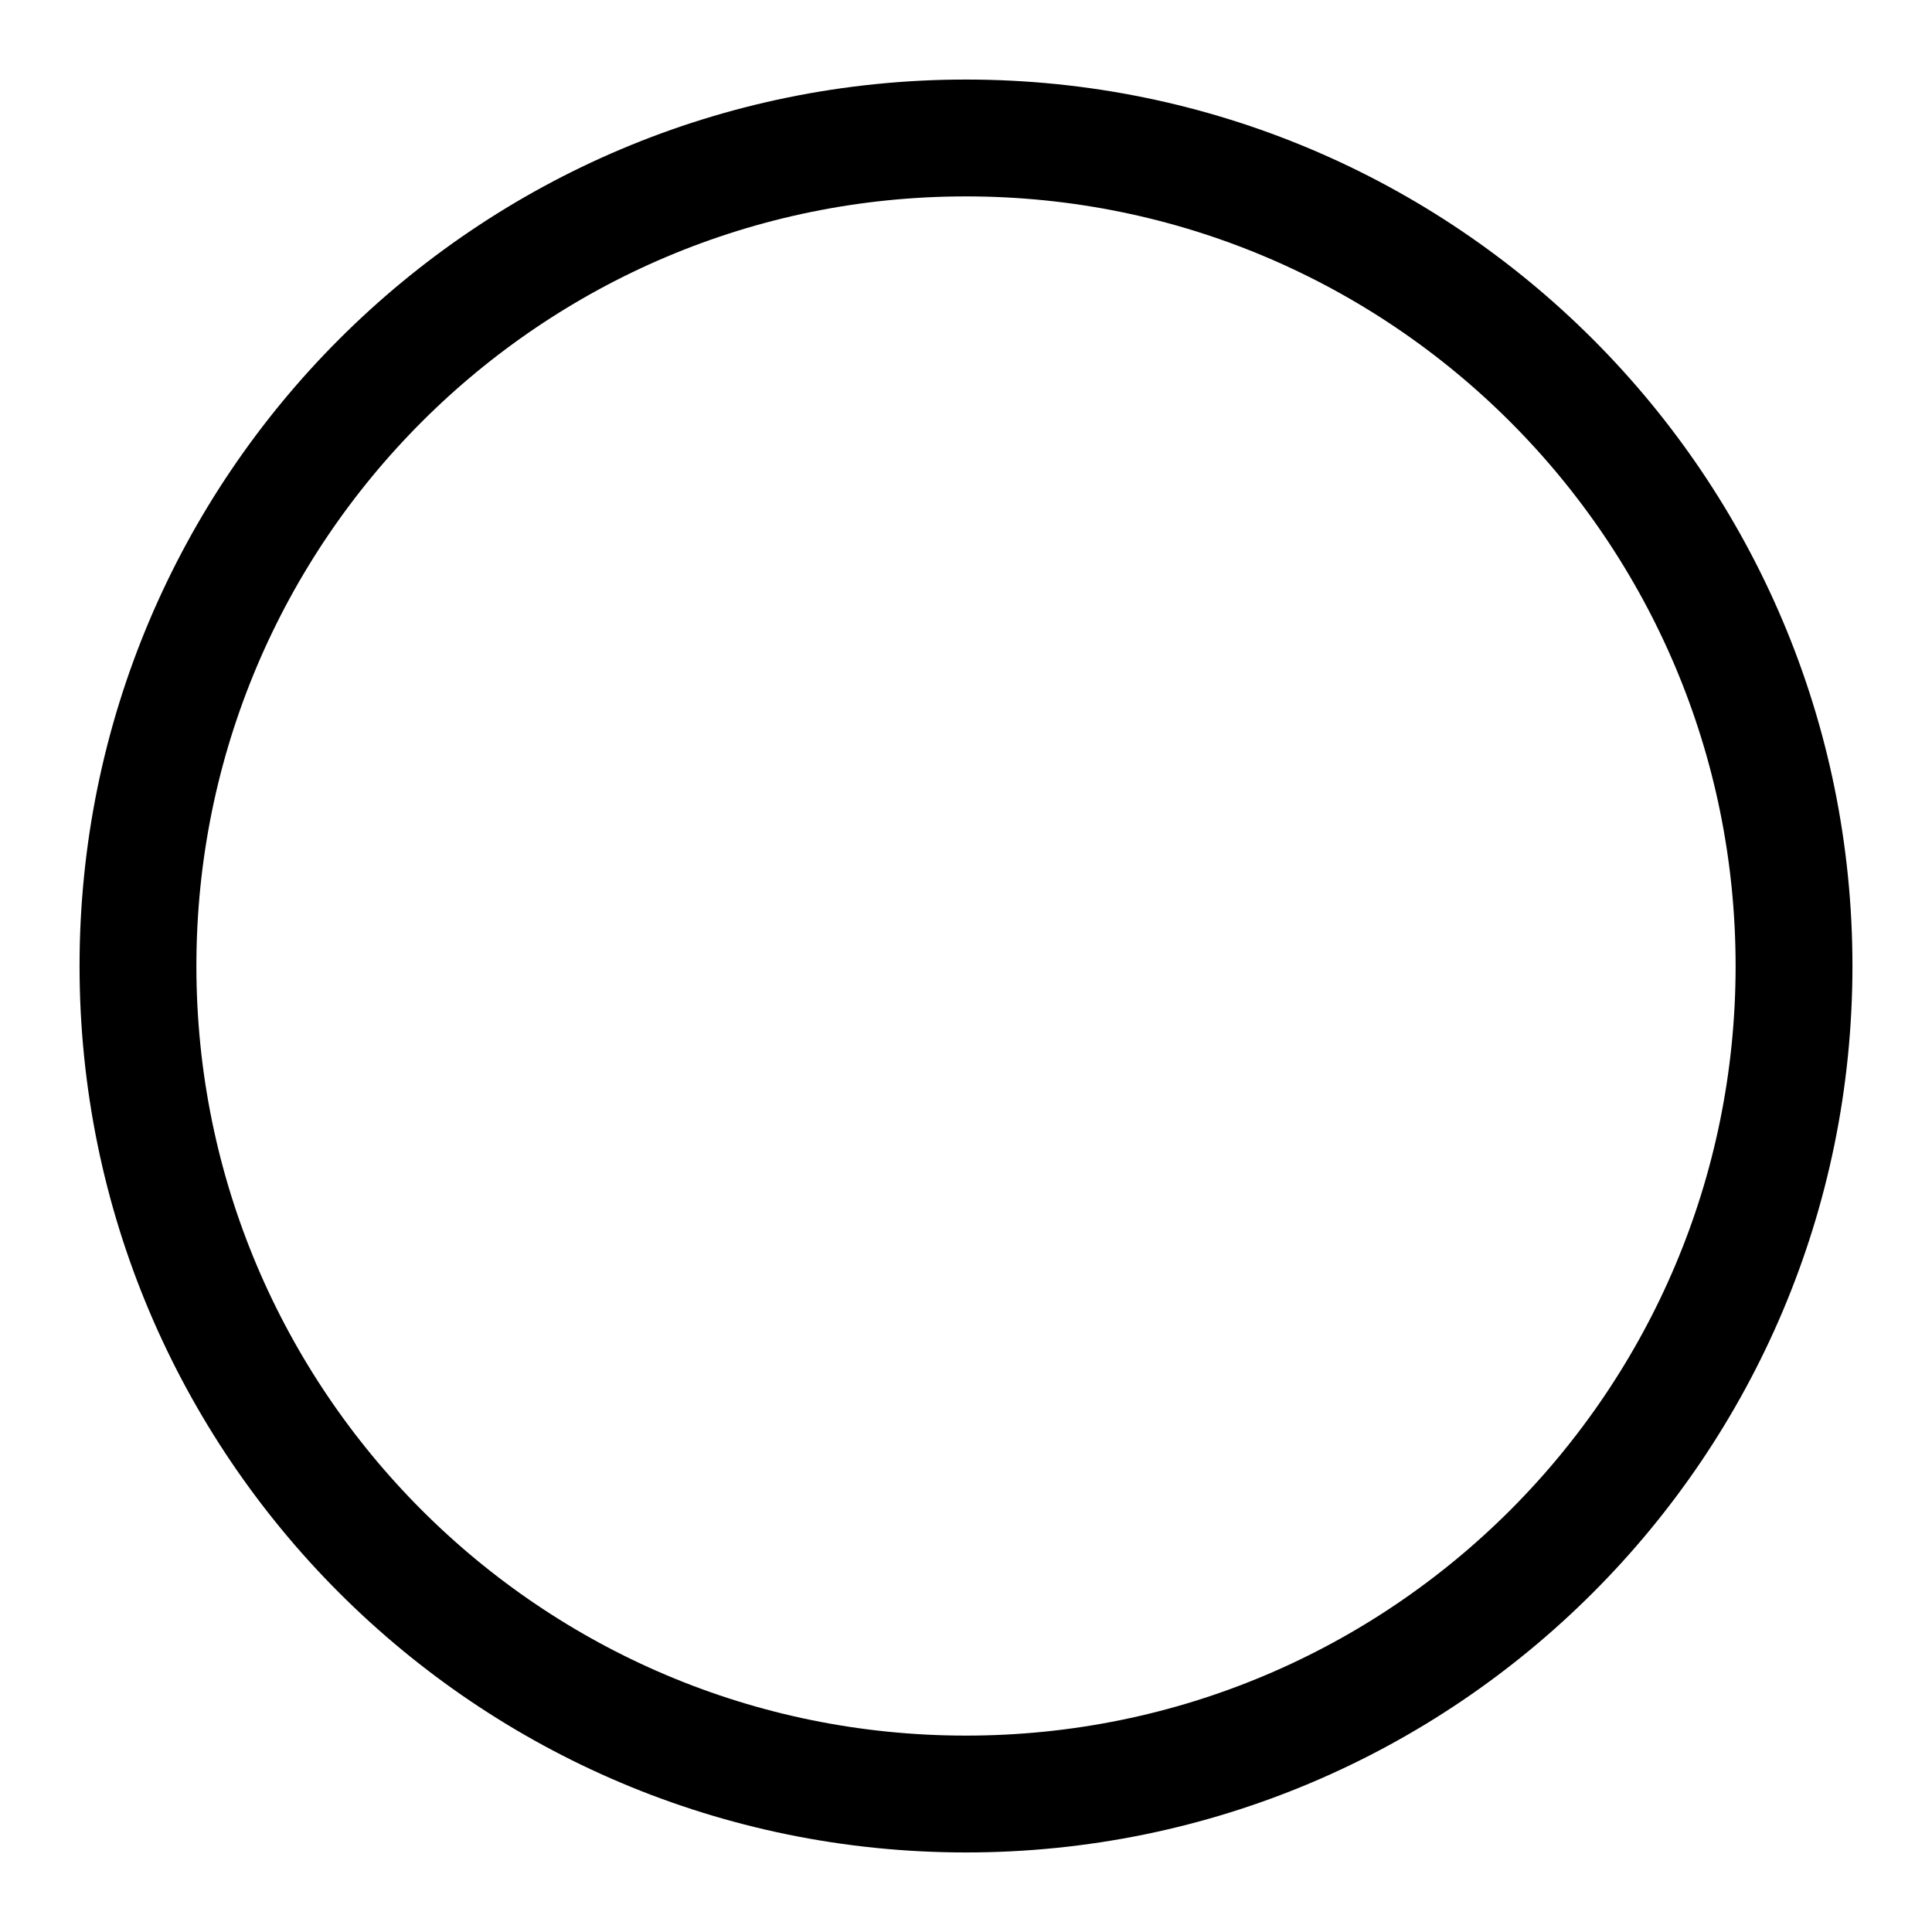
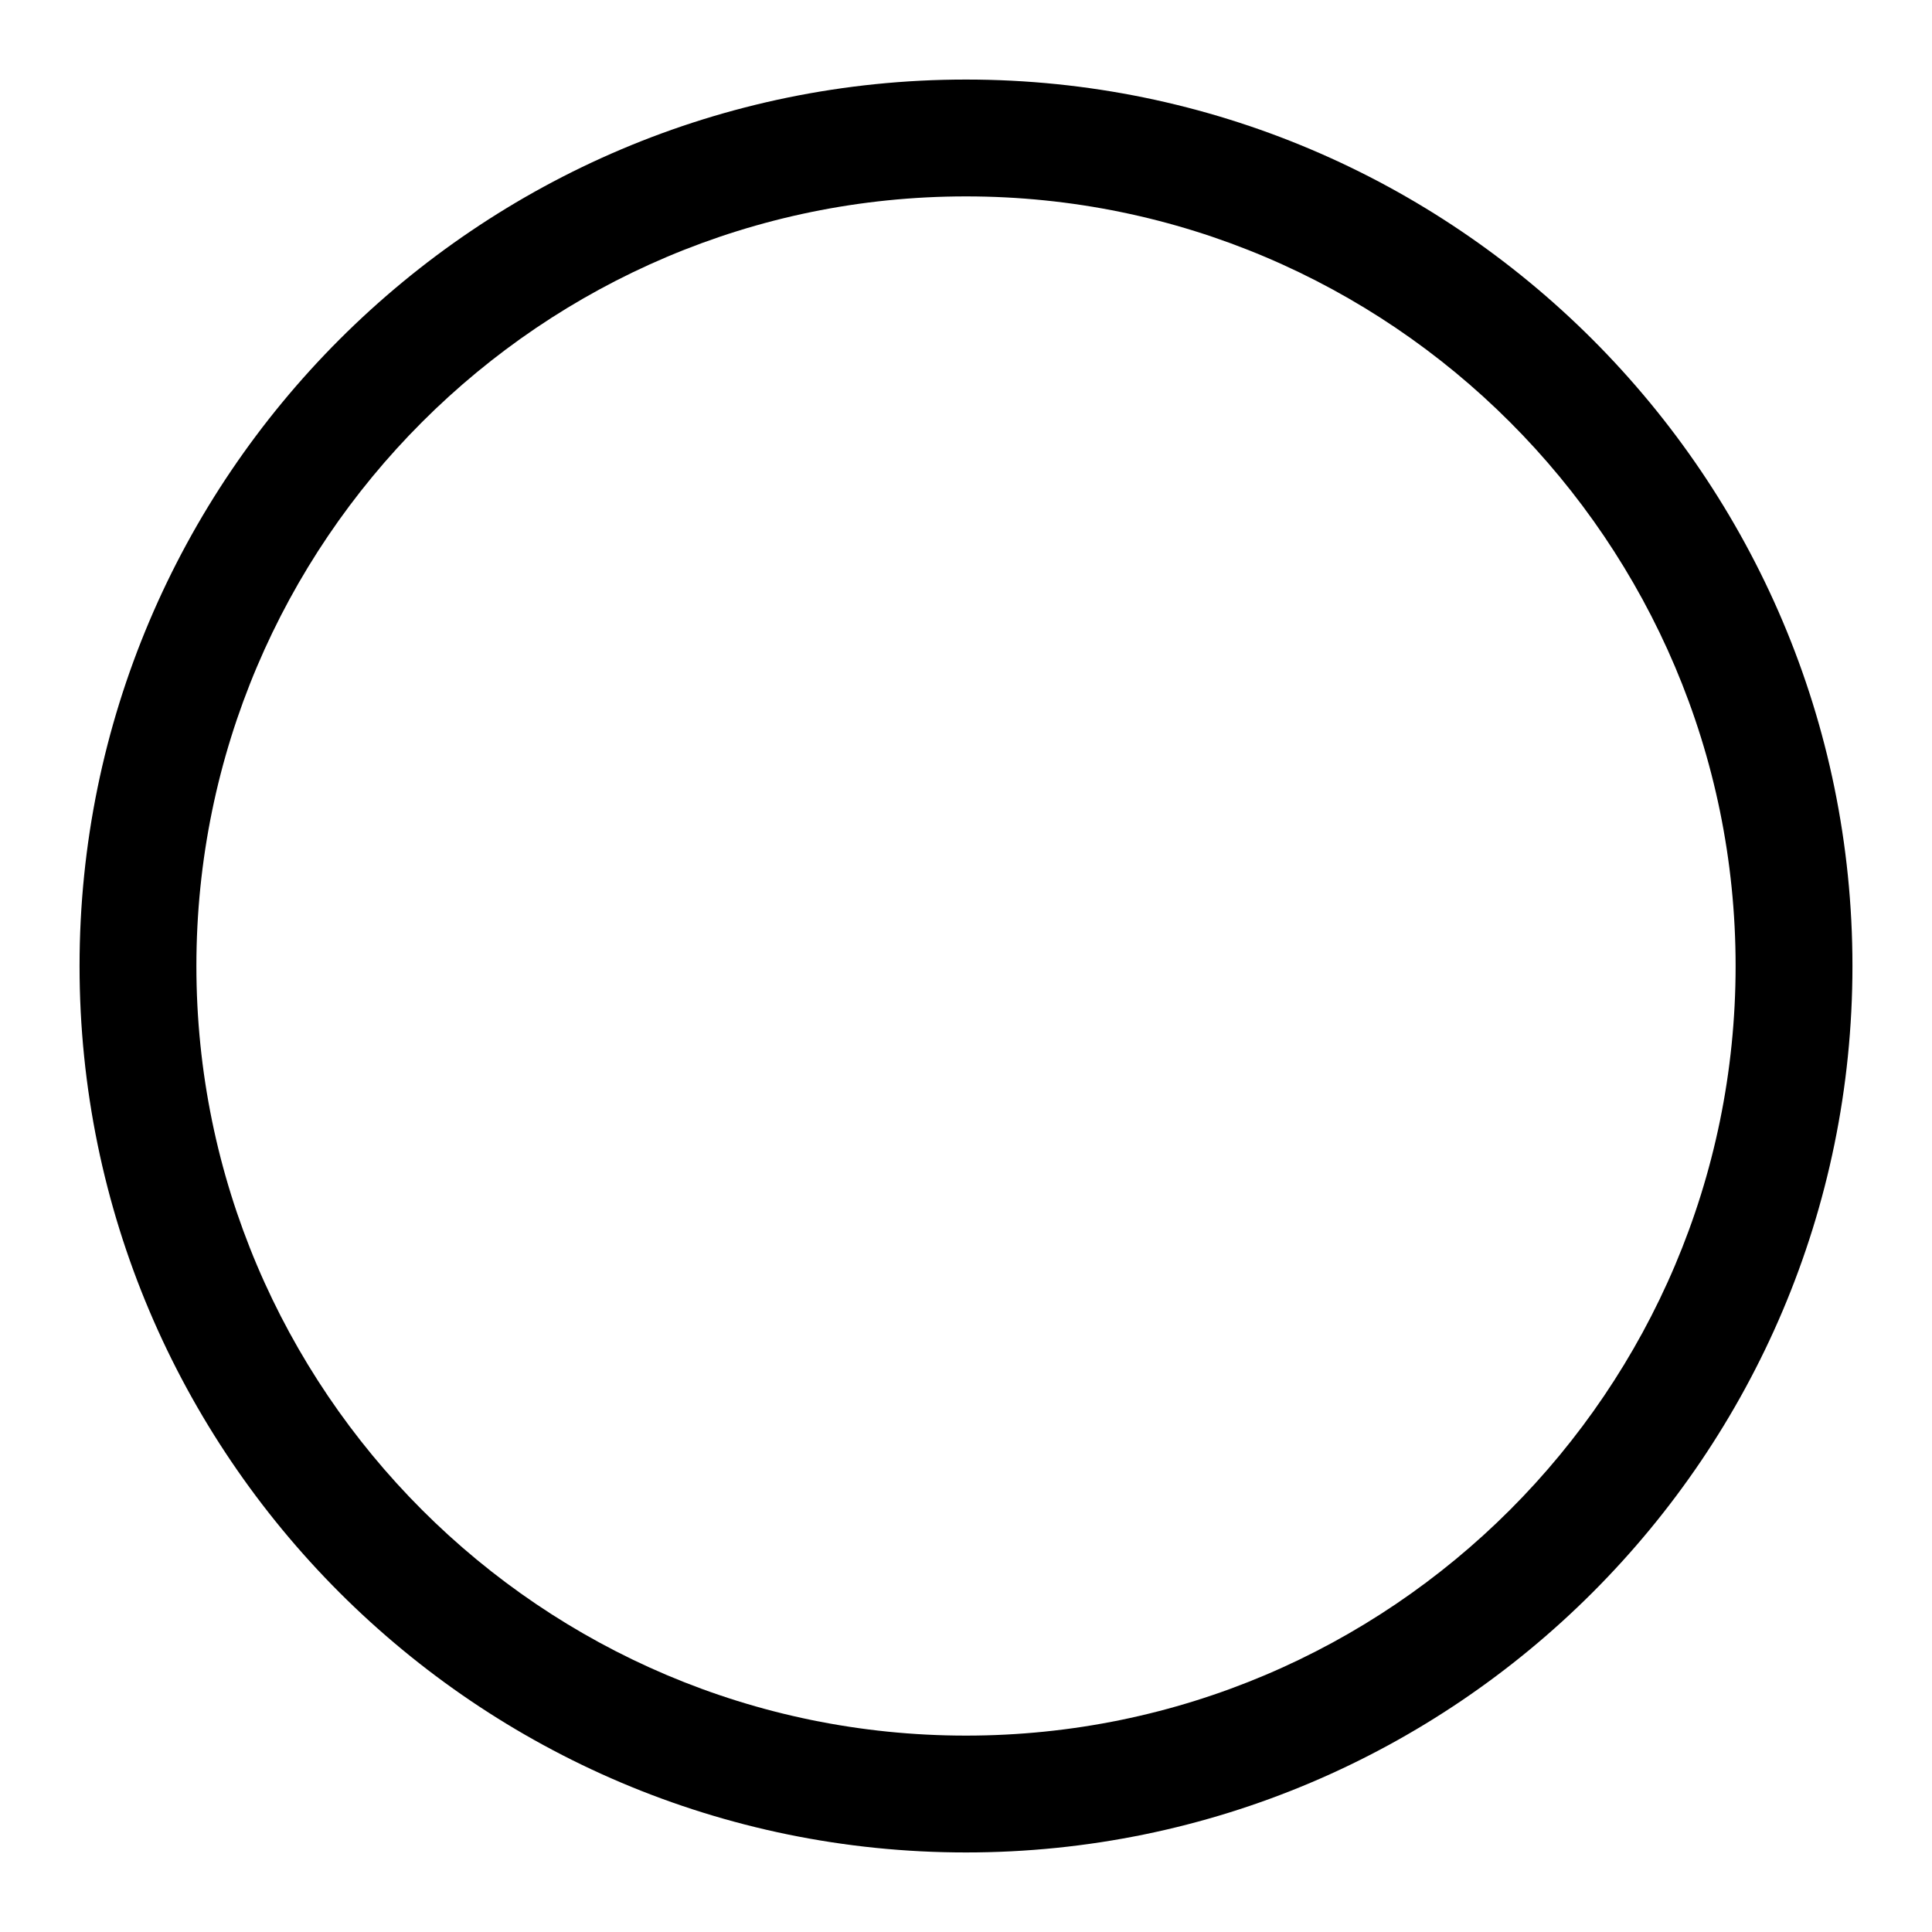
<svg xmlns="http://www.w3.org/2000/svg" version="1.1" id="Layer_1" x="0px" y="0px" width="99.21px" height="99.21px" viewBox="0 0 99.21 99.21" enable-background="new 0 0 99.21 99.21" xml:space="preserve">
-   <circle fill="none" stroke="#000000" stroke-width="6" stroke-miterlimit="10" cx="49.605" cy="49.605" r="42.52" />
+   <g>
+     <path d="M49.605,95.125c-25.1,0-45.52-20.42-45.52-45.52s20.42-45.52,45.52-45.52s45.52,20.42,45.52,45.52   S74.705,95.125,49.605,95.125z M49.605,10.085c-21.792,0-39.52,17.729-39.52,39.52c0,21.791,17.729,39.52,39.52,39.52   c21.791,0,39.52-17.729,39.52-39.52C89.125,27.813,71.396,10.085,49.605,10.085z" />
+   </g>
</svg>
